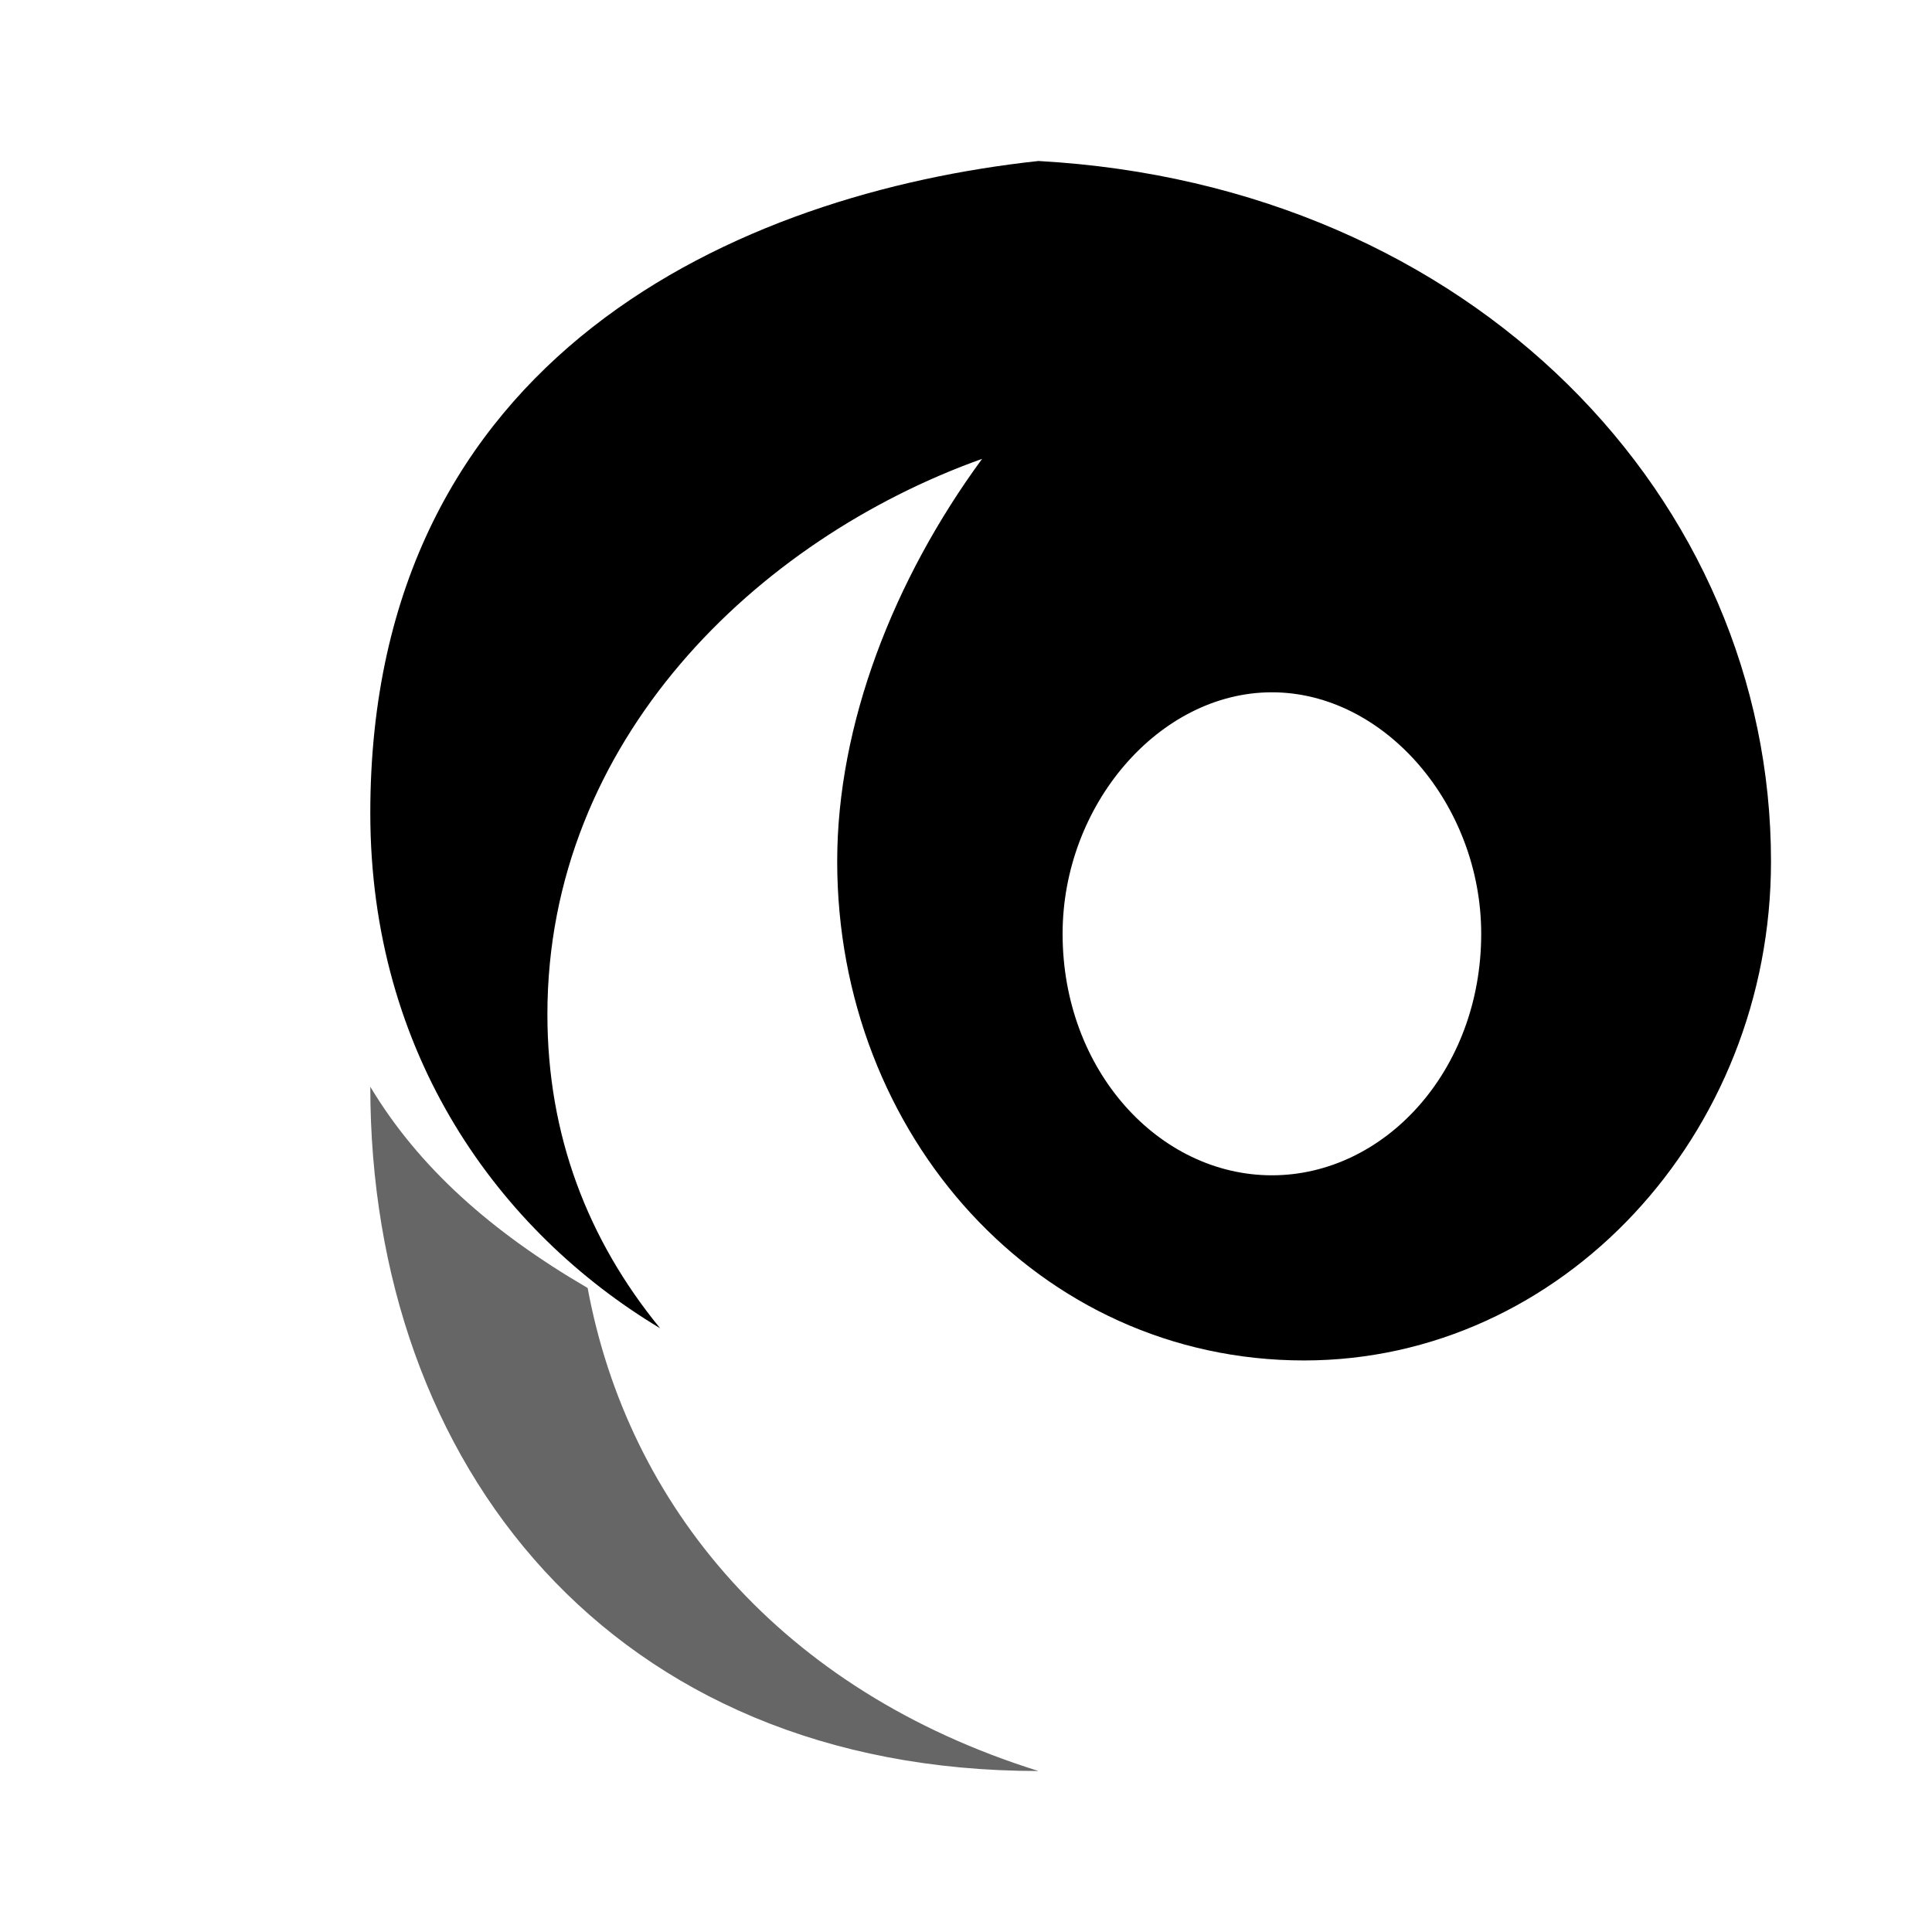
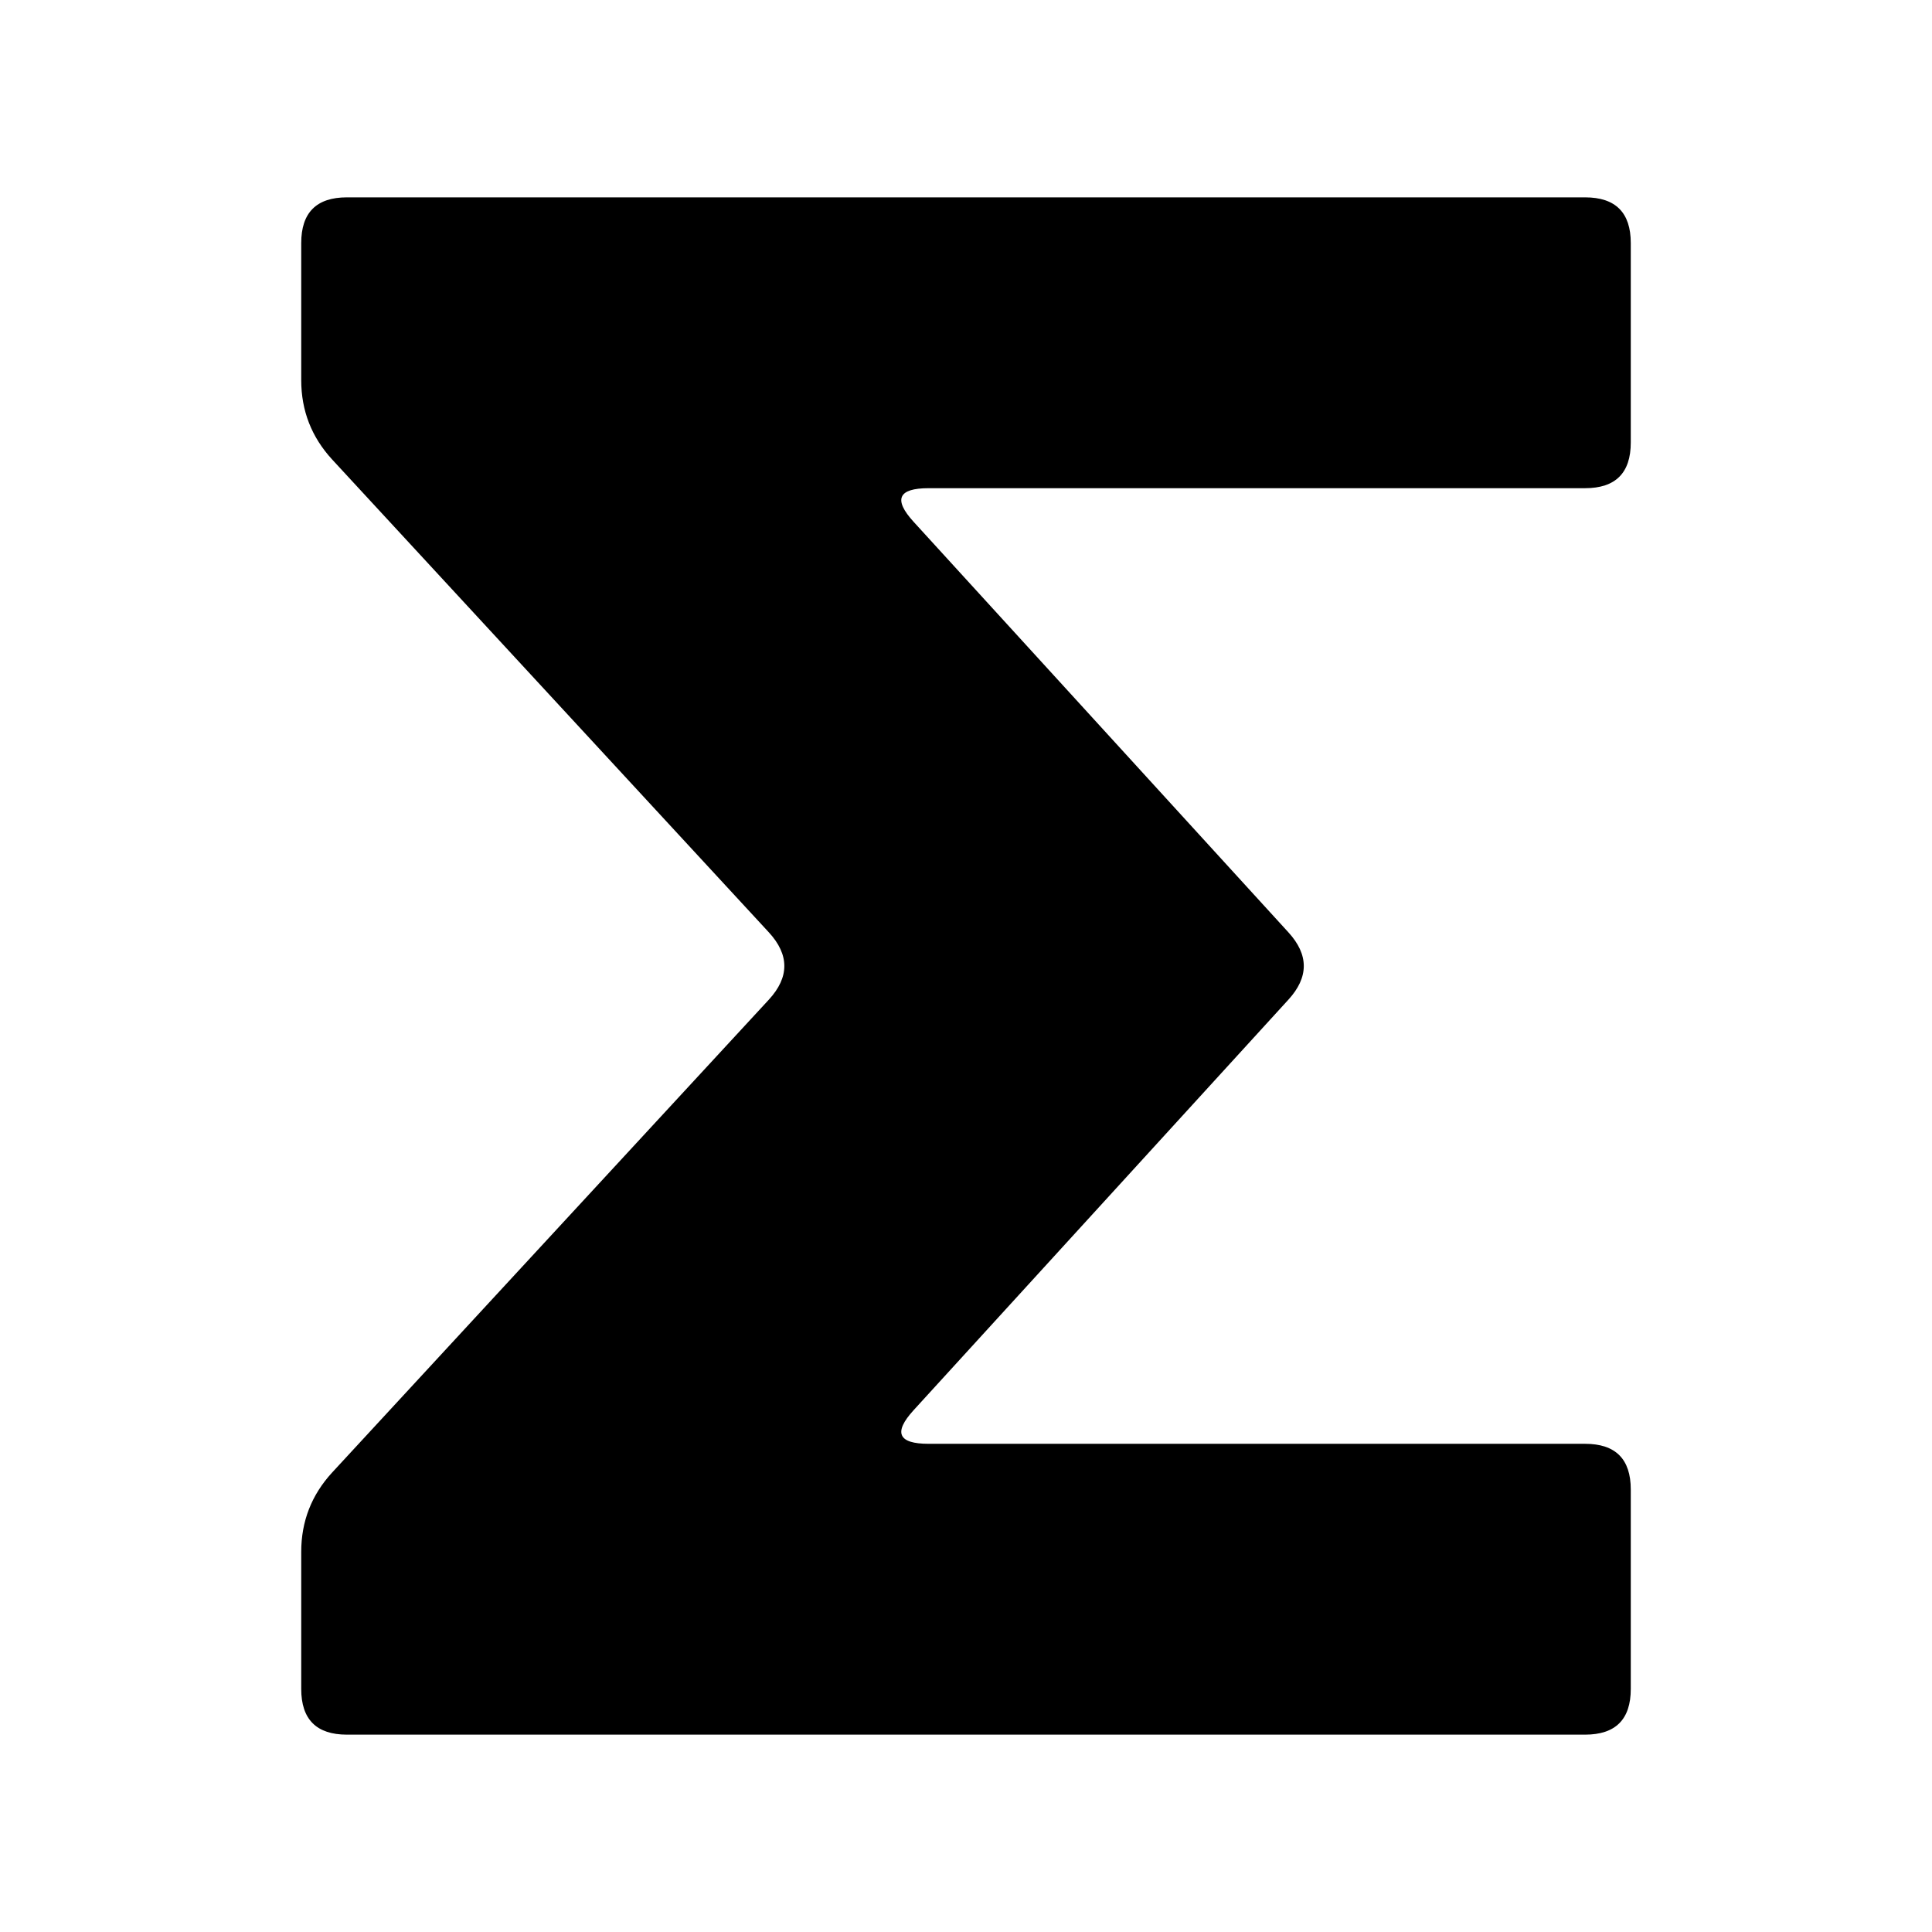
- <svg xmlns="http://www.w3.org/2000/svg" viewBox="0 0 24 24" fill="none">
-   <path fill="currentColor" d="M12.9 2C9.2 2.4 4.6 4.4 4.6 10.1c0 3 1.6 5.2 3.6 6.4-.9-1.1-1.4-2.4-1.4-3.9 0-3.4 2.6-5.9 5.4-6.9-1.1 1.5-1.8 3.3-1.8 5 0 3.4 2.5 6.2 5.8 6.2 3.2 0 5.8-2.8 5.8-6.2 0-4.5-3.7-8.4-9.1-8.7zm2.9 12.6c-1.4 0-2.6-1.3-2.6-3 0-1.6 1.2-3 2.6-3s2.6 1.4 2.6 3c0 1.7-1.2 3-2.6 3z" />
-   <path fill="currentColor" d="M4.6 13.5c0 4.7 3 8.5 8.3 8.5-3.2-1-5.1-3.3-5.6-6-1.2-.7-2.1-1.5-2.7-2.5z" opacity=".6" />
+ <svg xmlns="http://www.w3.org/2000/svg" viewBox="3.5 3.5 93 93" fill="none">
+   <path fill="currentColor" d="M18 15.20 Q18 13 20.20 13 L79.80 13 Q82 13 82 15.20 L82 24.80 Q82 27 79.80 27 L48.20 27 Q46 27 47.48 28.62 L65.52 48.38 Q67 50 65.52 51.62 L47.48 71.38 Q46 73 48.20 73 L79.80 73 Q82 73 82 75.20 L82 84.80 Q82 87 79.80 87 L20.20 87 Q18 87 18 84.80 L18 78.20 Q18 76 19.49 74.38 L40.51 51.62 Q42 50 40.51 48.38 L19.49 25.62 Q18 24 18 21.80 L18 15.20 Z" />
</svg>
